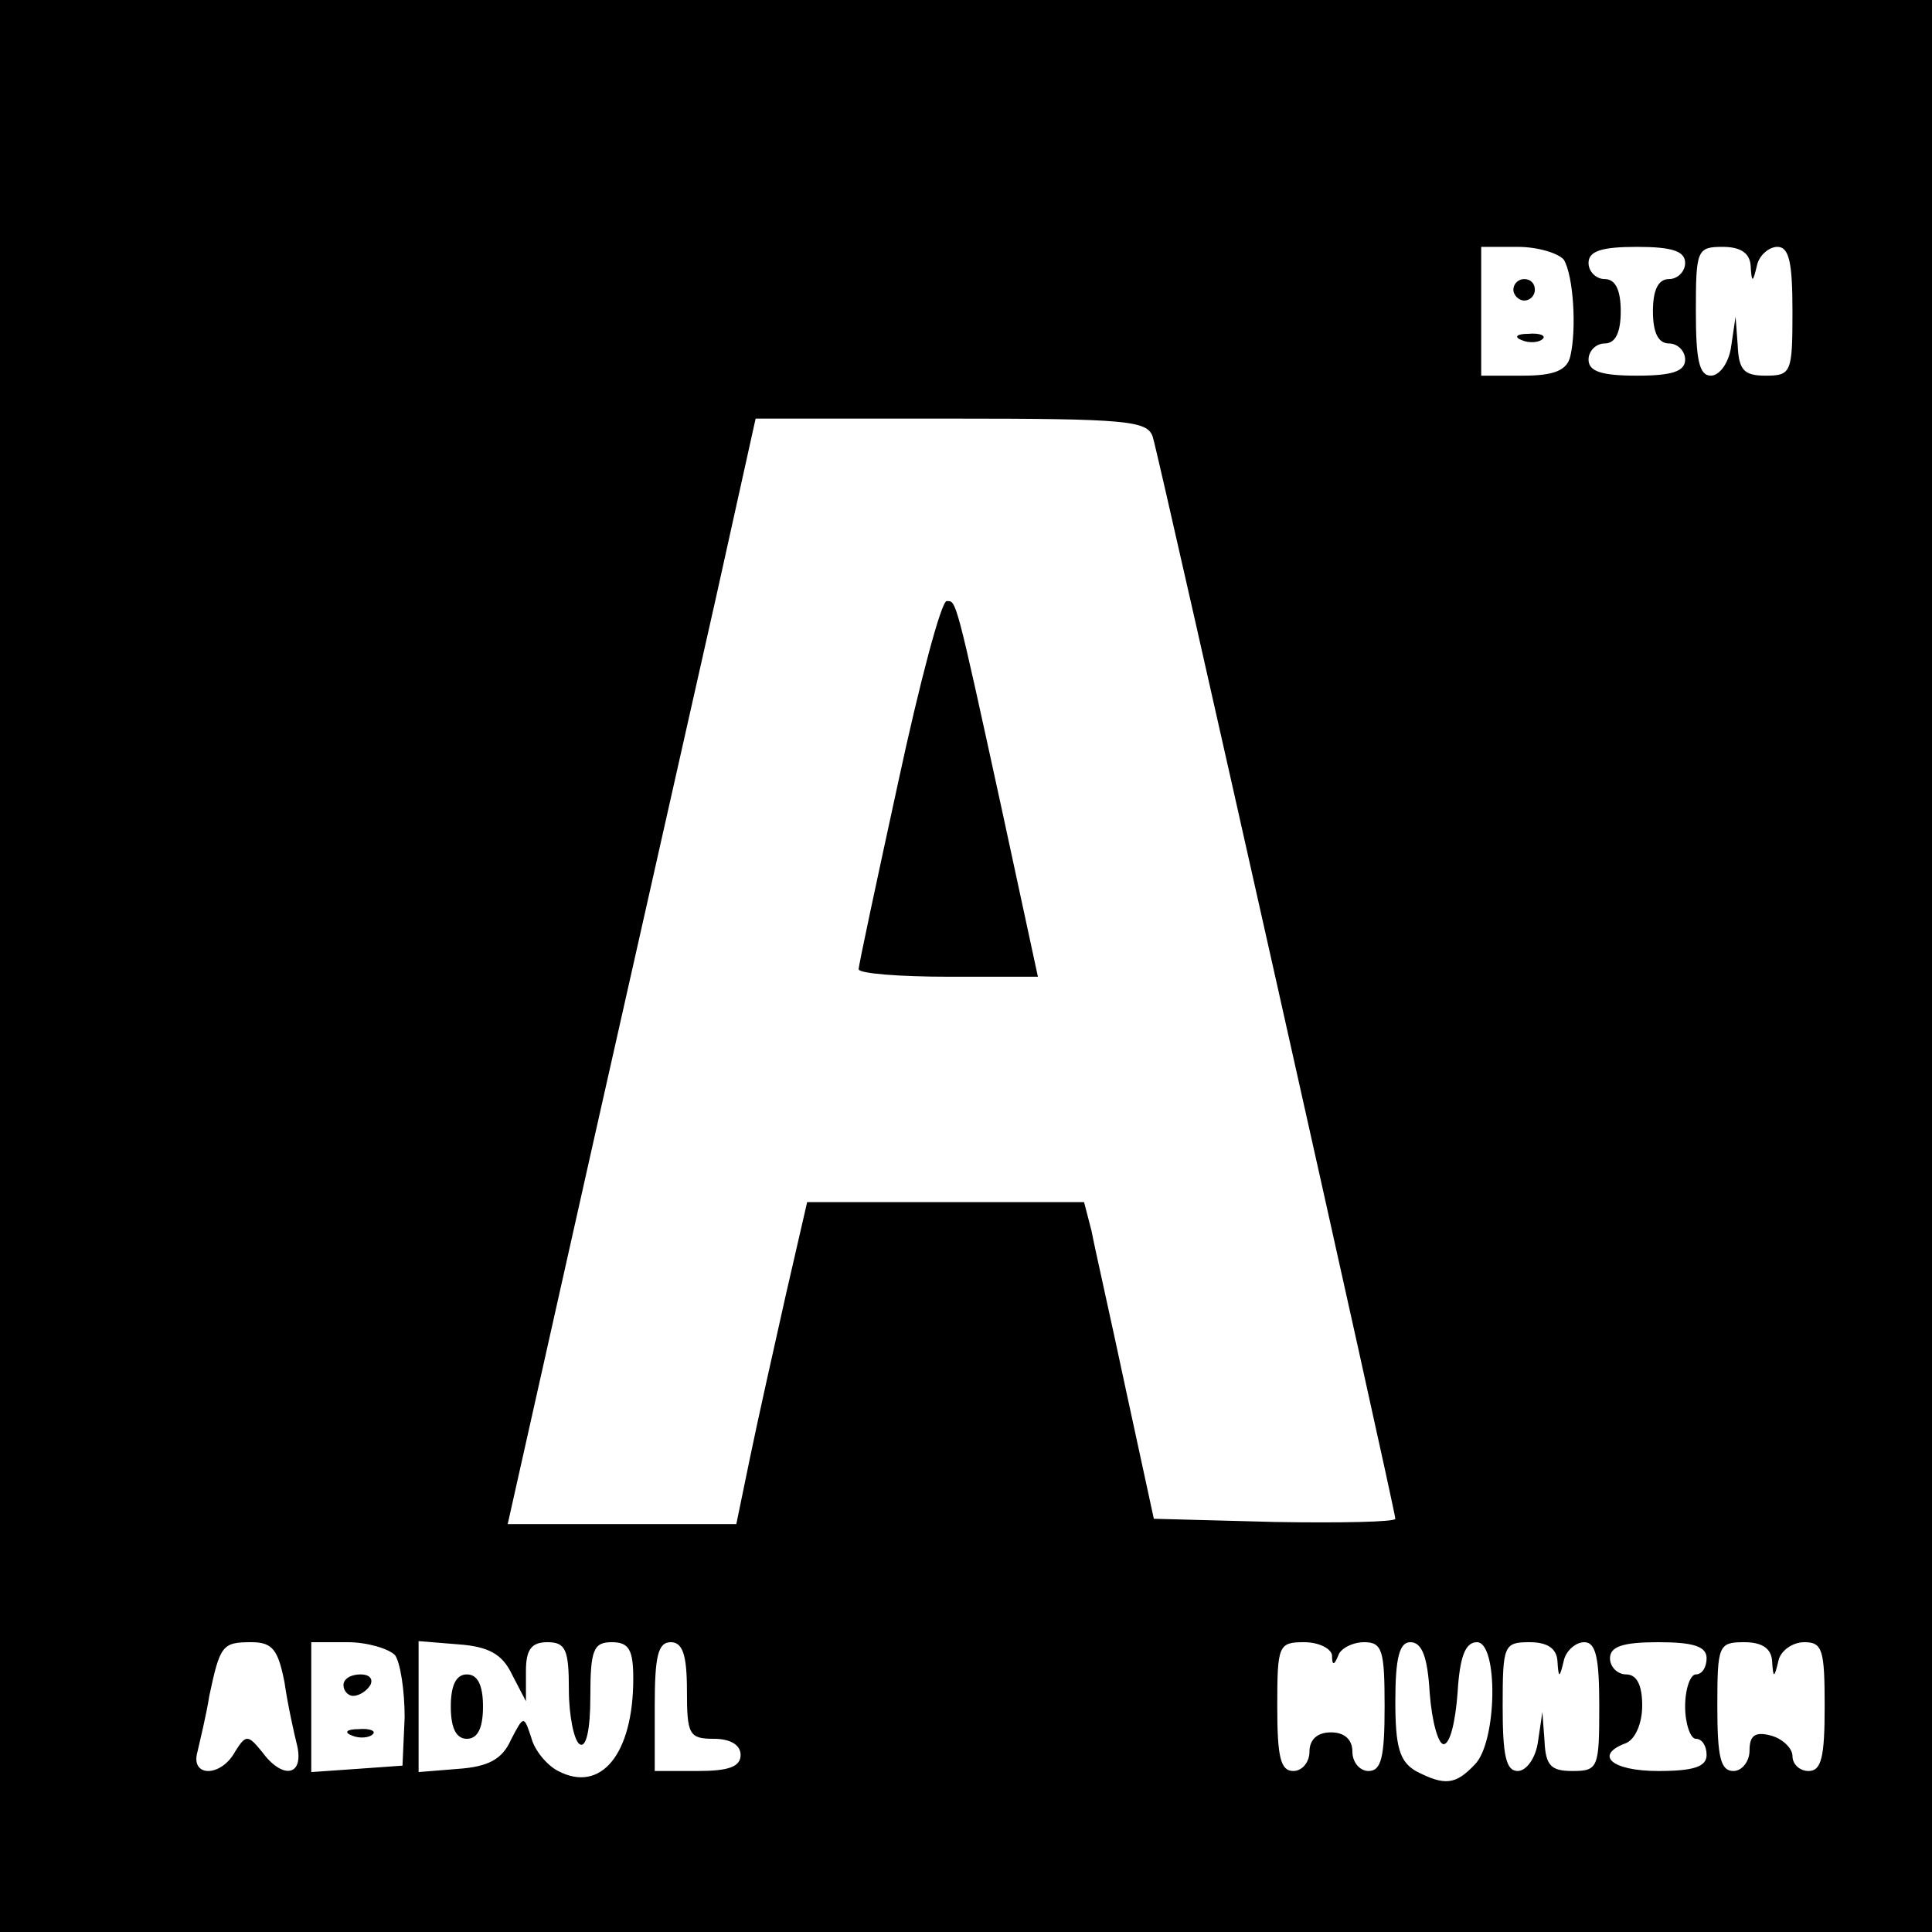
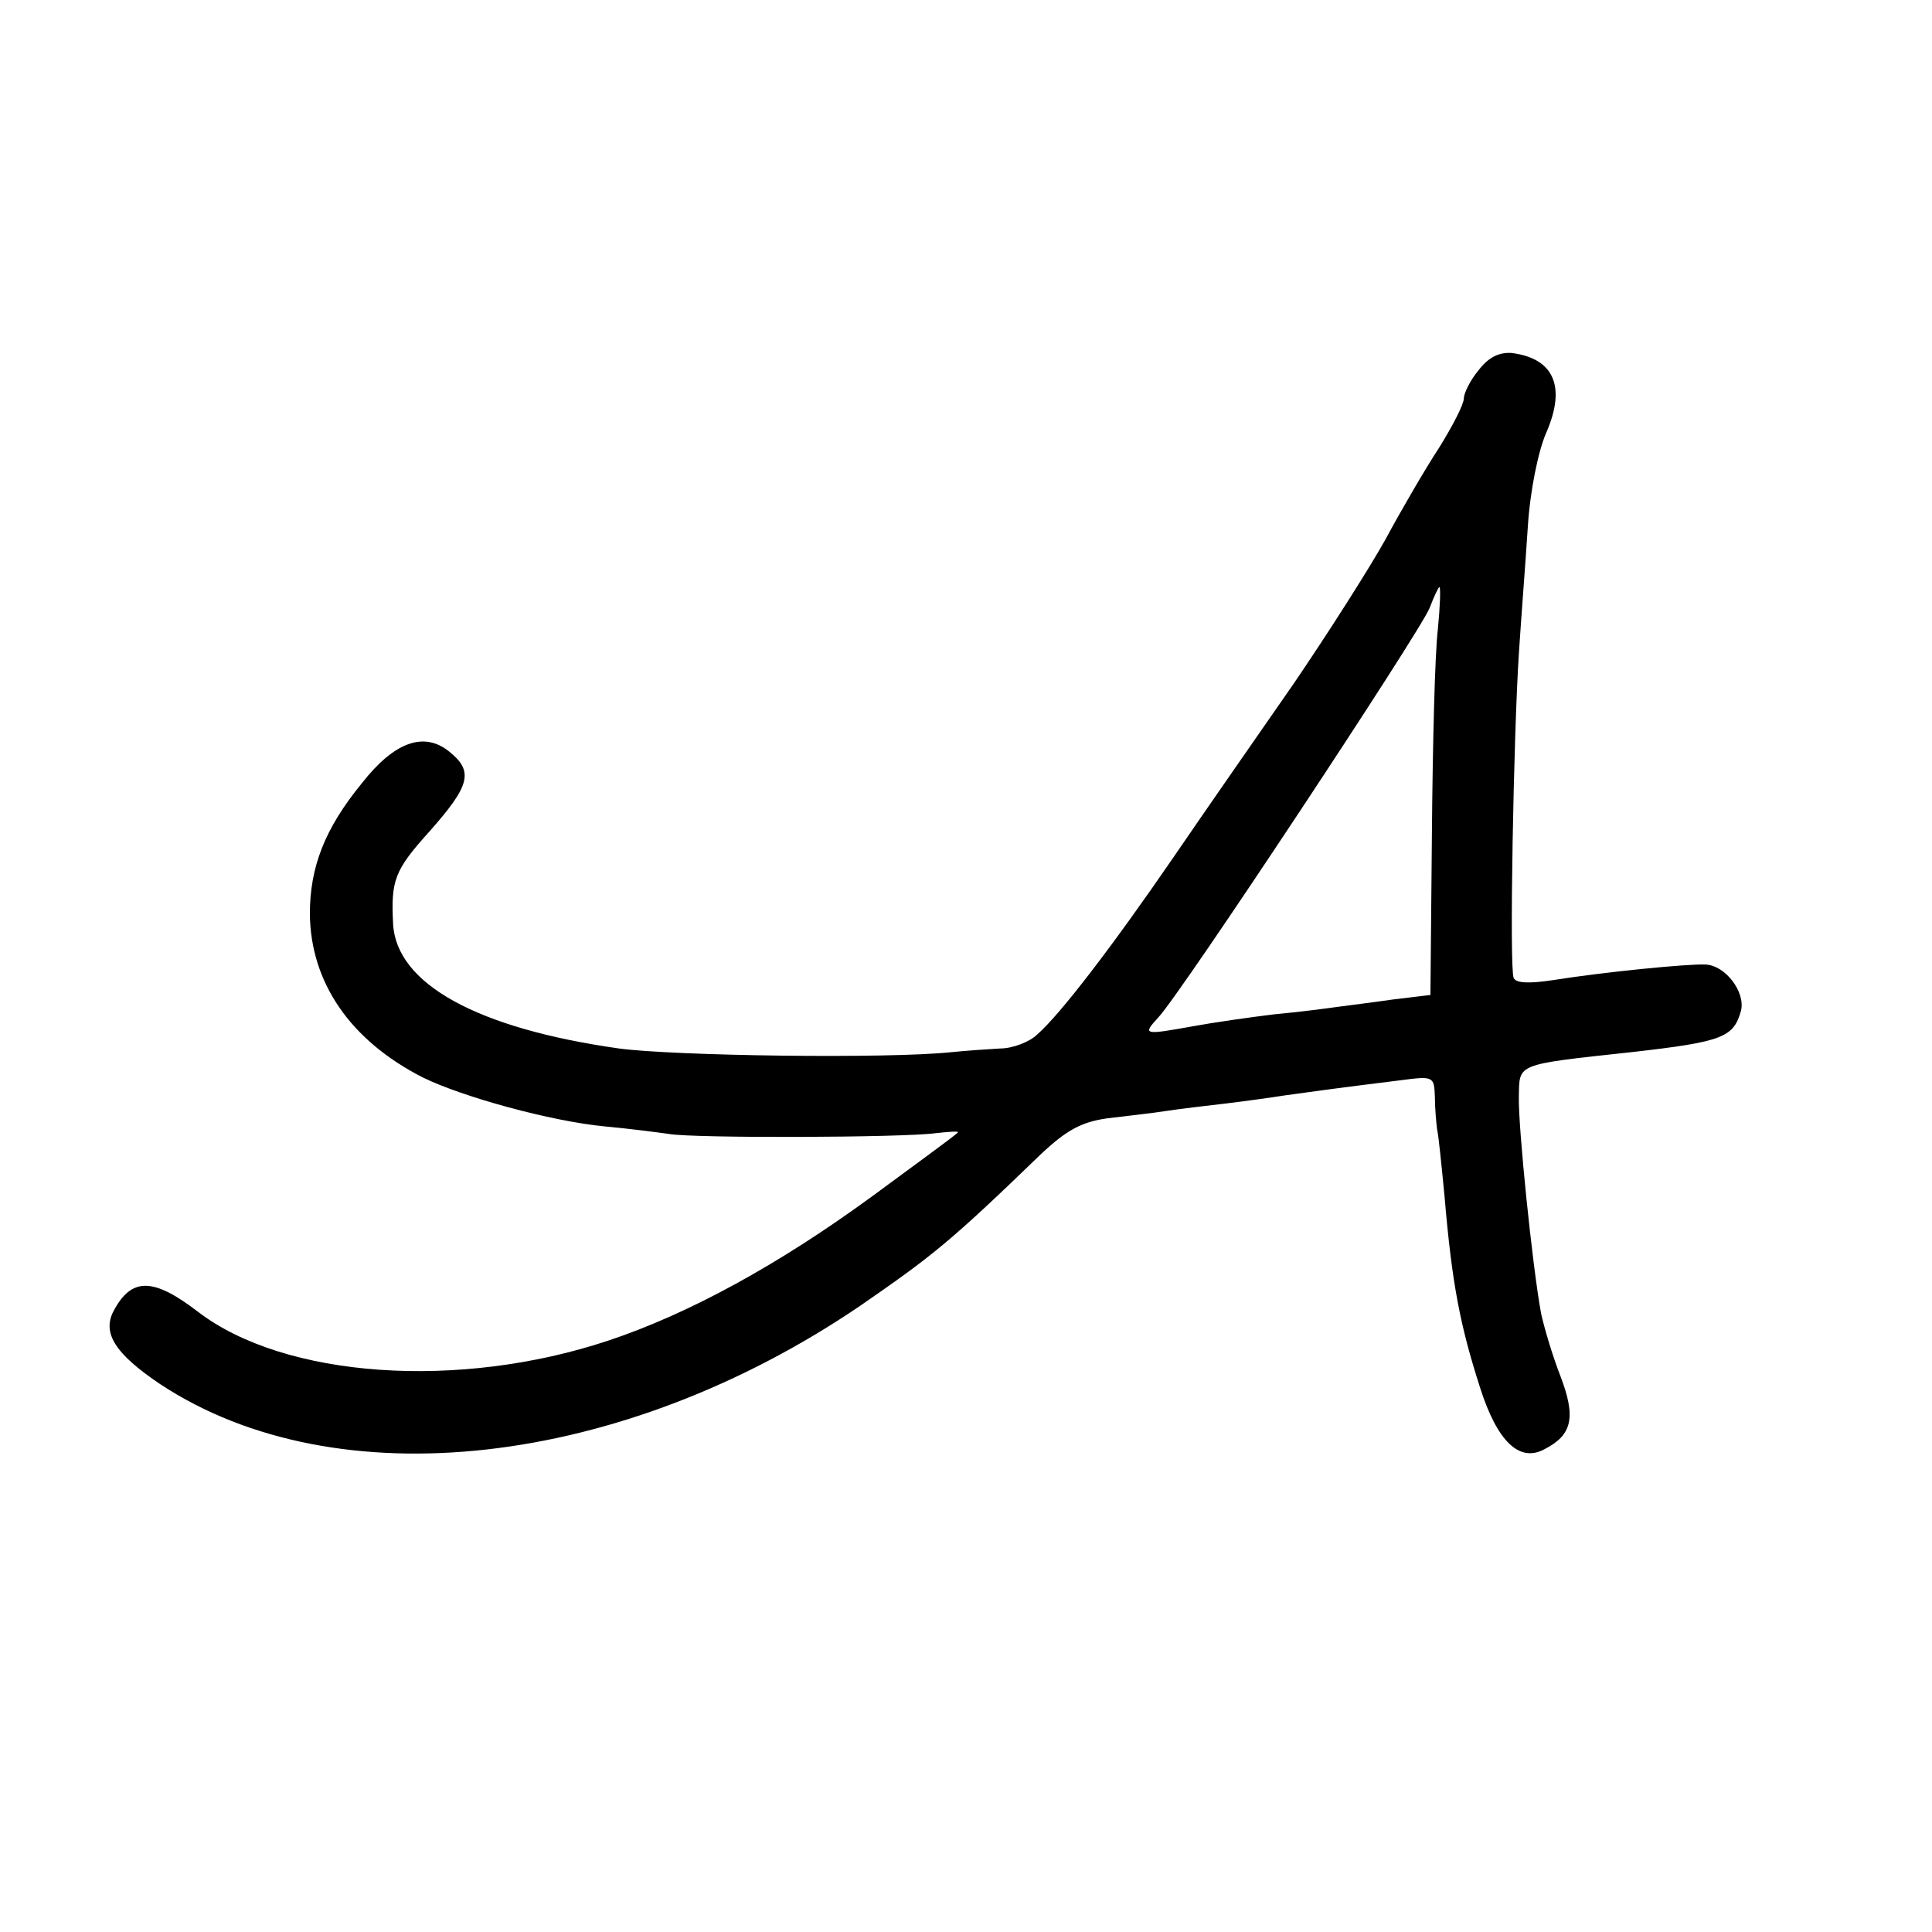
- <svg xmlns="http://www.w3.org/2000/svg" version="1.0" width="180pt" height="180pt" viewBox="0 0 180 180" preserveAspectRatio="xMidYMid meet">
-   <g transform="translate(0,180) scale(0.1,-0.1)" fill="#000000" stroke="none">
-     <path d="M0 900 l0 -900 900 0 900 0 0 900 0 900 -900 0 -900 0 0 -900z m1457 658 c9 -15 12 -65 6 -90 -3 -13 -15 -18 -44 -18 l-39 0 0 60 0 60 34 0 c19 0 38 -6 43 -12z m113 -3 c0 -8 -7 -15 -15 -15 -10 0 -15 -10 -15 -30 0 -20 5 -30 15 -30 8 0 15 -7 15 -15 0 -11 -12 -15 -45 -15 -33 0 -45 4 -45 15 0 8 7 15 15 15 10 0 15 10 15 30 0 20 -5 30 -15 30 -8 0 -15 7 -15 15 0 11 12 15 45 15 33 0 45 -4 45 -15z m61 -2 c1 -17 2 -17 6 0 2 9 11 17 19 17 11 0 14 -15 14 -60 0 -57 -1 -60 -25 -60 -20 0 -25 5 -26 28 l-2 27 -4 -27 c-2 -16 -11 -28 -19 -28 -11 0 -14 15 -14 60 0 57 1 60 25 60 17 0 25 -6 26 -17z m-557 -160 c7 -23 226 -1000 226 -1008 0 -3 -51 -4 -112 -3 l-113 3 -26 120 c-14 66 -29 132 -32 148 l-7 27 -129 0 -129 0 -20 -87 c-11 -49 -26 -116 -33 -150 l-13 -63 -107 0 -106 0 78 348 c43 191 95 422 116 515 l37 167 182 0 c165 0 183 -2 188 -17z m-809 -1160 c3 -21 9 -48 12 -60 6 -28 -14 -31 -33 -5 -13 16 -15 16 -25 0 -13 -24 -42 -24 -35 0 2 9 8 33 11 52 10 47 12 50 39 50 20 0 25 -7 31 -37z m103 25 c5 -7 9 -33 9 -58 l-2 -45 -42 -3 -43 -3 0 60 0 61 34 0 c18 0 38 -6 44 -12z m109 -18 l13 -25 0 28 c0 20 5 27 20 27 17 0 20 -7 20 -44 0 -25 5 -48 10 -51 6 -4 10 13 10 44 0 44 3 51 20 51 16 0 20 -7 20 -34 0 -70 -30 -107 -70 -86 -10 5 -22 19 -25 31 -7 21 -7 21 -19 -2 -8 -18 -21 -25 -49 -27 l-37 -3 0 61 0 61 37 -3 c28 -2 41 -9 50 -28z m163 -15 c0 -41 2 -45 25 -45 16 0 25 -6 25 -15 0 -11 -11 -15 -40 -15 l-40 0 0 60 c0 47 3 60 15 60 11 0 15 -12 15 -45z m601 33 c0 -10 2 -10 6 0 2 6 13 12 24 12 17 0 19 -8 19 -60 0 -47 -3 -60 -15 -60 -8 0 -15 8 -15 18 0 11 -7 18 -20 18 -13 0 -20 -7 -20 -18 0 -10 -7 -18 -15 -18 -12 0 -15 13 -15 60 0 57 1 60 25 60 14 0 25 -6 26 -12z m91 -35 c2 -27 8 -48 13 -48 6 0 11 21 13 48 2 33 7 47 18 47 20 0 19 -93 -2 -114 -18 -19 -28 -20 -55 -6 -15 9 -19 22 -19 65 0 41 4 55 14 55 11 0 16 -14 18 -47z m119 30 c1 -17 2 -17 6 0 2 9 11 17 19 17 11 0 14 -15 14 -60 0 -57 -1 -60 -25 -60 -20 0 -25 5 -26 28 l-2 27 -4 -27 c-2 -16 -11 -28 -19 -28 -11 0 -14 15 -14 60 0 57 1 60 25 60 17 0 25 -6 26 -17z m139 2 c0 -8 -4 -15 -10 -15 -5 0 -10 -13 -10 -30 0 -16 5 -30 10 -30 6 0 10 -7 10 -15 0 -11 -12 -15 -45 -15 -44 0 -60 15 -30 26 9 4 15 19 15 35 0 19 -5 29 -15 29 -8 0 -15 7 -15 15 0 11 12 15 45 15 33 0 45 -4 45 -15z m61 -2 c1 -17 2 -17 6 0 2 9 13 17 24 17 17 0 19 -7 19 -60 0 -47 -3 -60 -15 -60 -8 0 -15 6 -15 14 0 7 -9 16 -20 19 -15 4 -20 0 -20 -14 0 -10 -7 -19 -15 -19 -12 0 -15 13 -15 60 0 57 1 60 25 60 17 0 25 -6 26 -17z" />
-     <path d="M1410 1530 c0 -5 5 -10 10 -10 6 0 10 5 10 10 0 6 -4 10 -10 10 -5 0 -10 -4 -10 -10z" />
-     <path d="M1418 1483 c7 -3 16 -2 19 1 4 3 -2 6 -13 5 -11 0 -14 -3 -6 -6z" />
-     <path d="M837 1072 c-20 -92 -37 -171 -37 -175 0 -4 38 -7 84 -7 l83 0 -33 153 c-44 202 -43 197 -52 197 -5 0 -25 -75 -45 -168z" />
-     <path d="M320 230 c0 -5 4 -10 9 -10 6 0 13 5 16 10 3 6 -1 10 -9 10 -9 0 -16 -4 -16 -10z" />
-     <path d="M328 183 c7 -3 16 -2 19 1 4 3 -2 6 -13 5 -11 0 -14 -3 -6 -6z" />
-     <path d="M420 210 c0 -20 5 -30 15 -30 10 0 15 10 15 30 0 20 -5 30 -15 30 -10 0 -15 -10 -15 -30z" />
+ <svg xmlns="http://www.w3.org/2000/svg" version="1.0" width="260pt" height="260pt" viewBox="0 0 260 260" preserveAspectRatio="xMidYMid meet">
+   <g transform="translate(0,260) scale(0.1,-0.1)" fill="#000000" stroke="none">
+     <path d="M1990 2102 c-11 -13 -20 -31 -20 -38 0 -8 -15 -37 -33 -66 -19 -29 -51 -84 -72 -123 -21 -38 -77 -126 -124 -195 -48 -69 -121 -174 -162 -234 -81 -118 -152 -211 -183 -238 -10 -10 -33 -19 -50 -19 -17 -1 -47 -3 -66 -5 -86 -9 -373 -5 -447 5 -191 27 -300 87 -304 168 -3 58 2 72 48 123 56 63 61 82 27 109 -34 27 -74 12 -117 -43 -50 -61 -70 -113 -70 -176 1 -92 54 -170 152 -220 53 -26 172 -59 246 -66 33 -3 71 -8 85 -10 33 -6 316 -5 359 1 18 2 32 3 30 1 -2 -3 -53 -40 -114 -85 -127 -93 -248 -159 -356 -195 -201 -67 -436 -51 -553 39 -60 46 -89 46 -113 1 -16 -30 2 -58 63 -99 237 -156 620 -113 942 106 97 67 121 86 242 203 35 33 55 44 90 49 25 3 61 7 80 10 19 3 55 7 80 10 25 3 61 8 80 11 36 5 72 10 153 20 46 6 47 6 48 -22 0 -16 2 -36 3 -44 2 -8 6 -49 10 -90 10 -118 21 -174 48 -258 23 -72 53 -101 87 -82 37 19 42 43 21 98 -11 28 -22 66 -26 84 -12 65 -31 253 -30 292 1 45 -6 43 151 60 124 14 138 20 148 56 6 25 -21 61 -48 62 -24 1 -136 -10 -205 -21 -33 -5 -50 -4 -53 3 -6 14 0 328 7 436 3 47 9 123 12 170 3 49 14 103 25 128 27 62 10 100 -47 107 -17 1 -31 -6 -44 -23z m-55 -349 c-4 -32 -7 -156 -8 -275 l-2 -217 -50 -6 c-27 -4 -61 -8 -75 -10 -14 -2 -52 -7 -85 -10 -33 -4 -82 -11 -109 -16 -67 -12 -69 -12 -47 12 31 33 353 520 365 551 6 16 12 28 13 28 2 0 1 -26 -2 -57z" />
  </g>
</svg>
